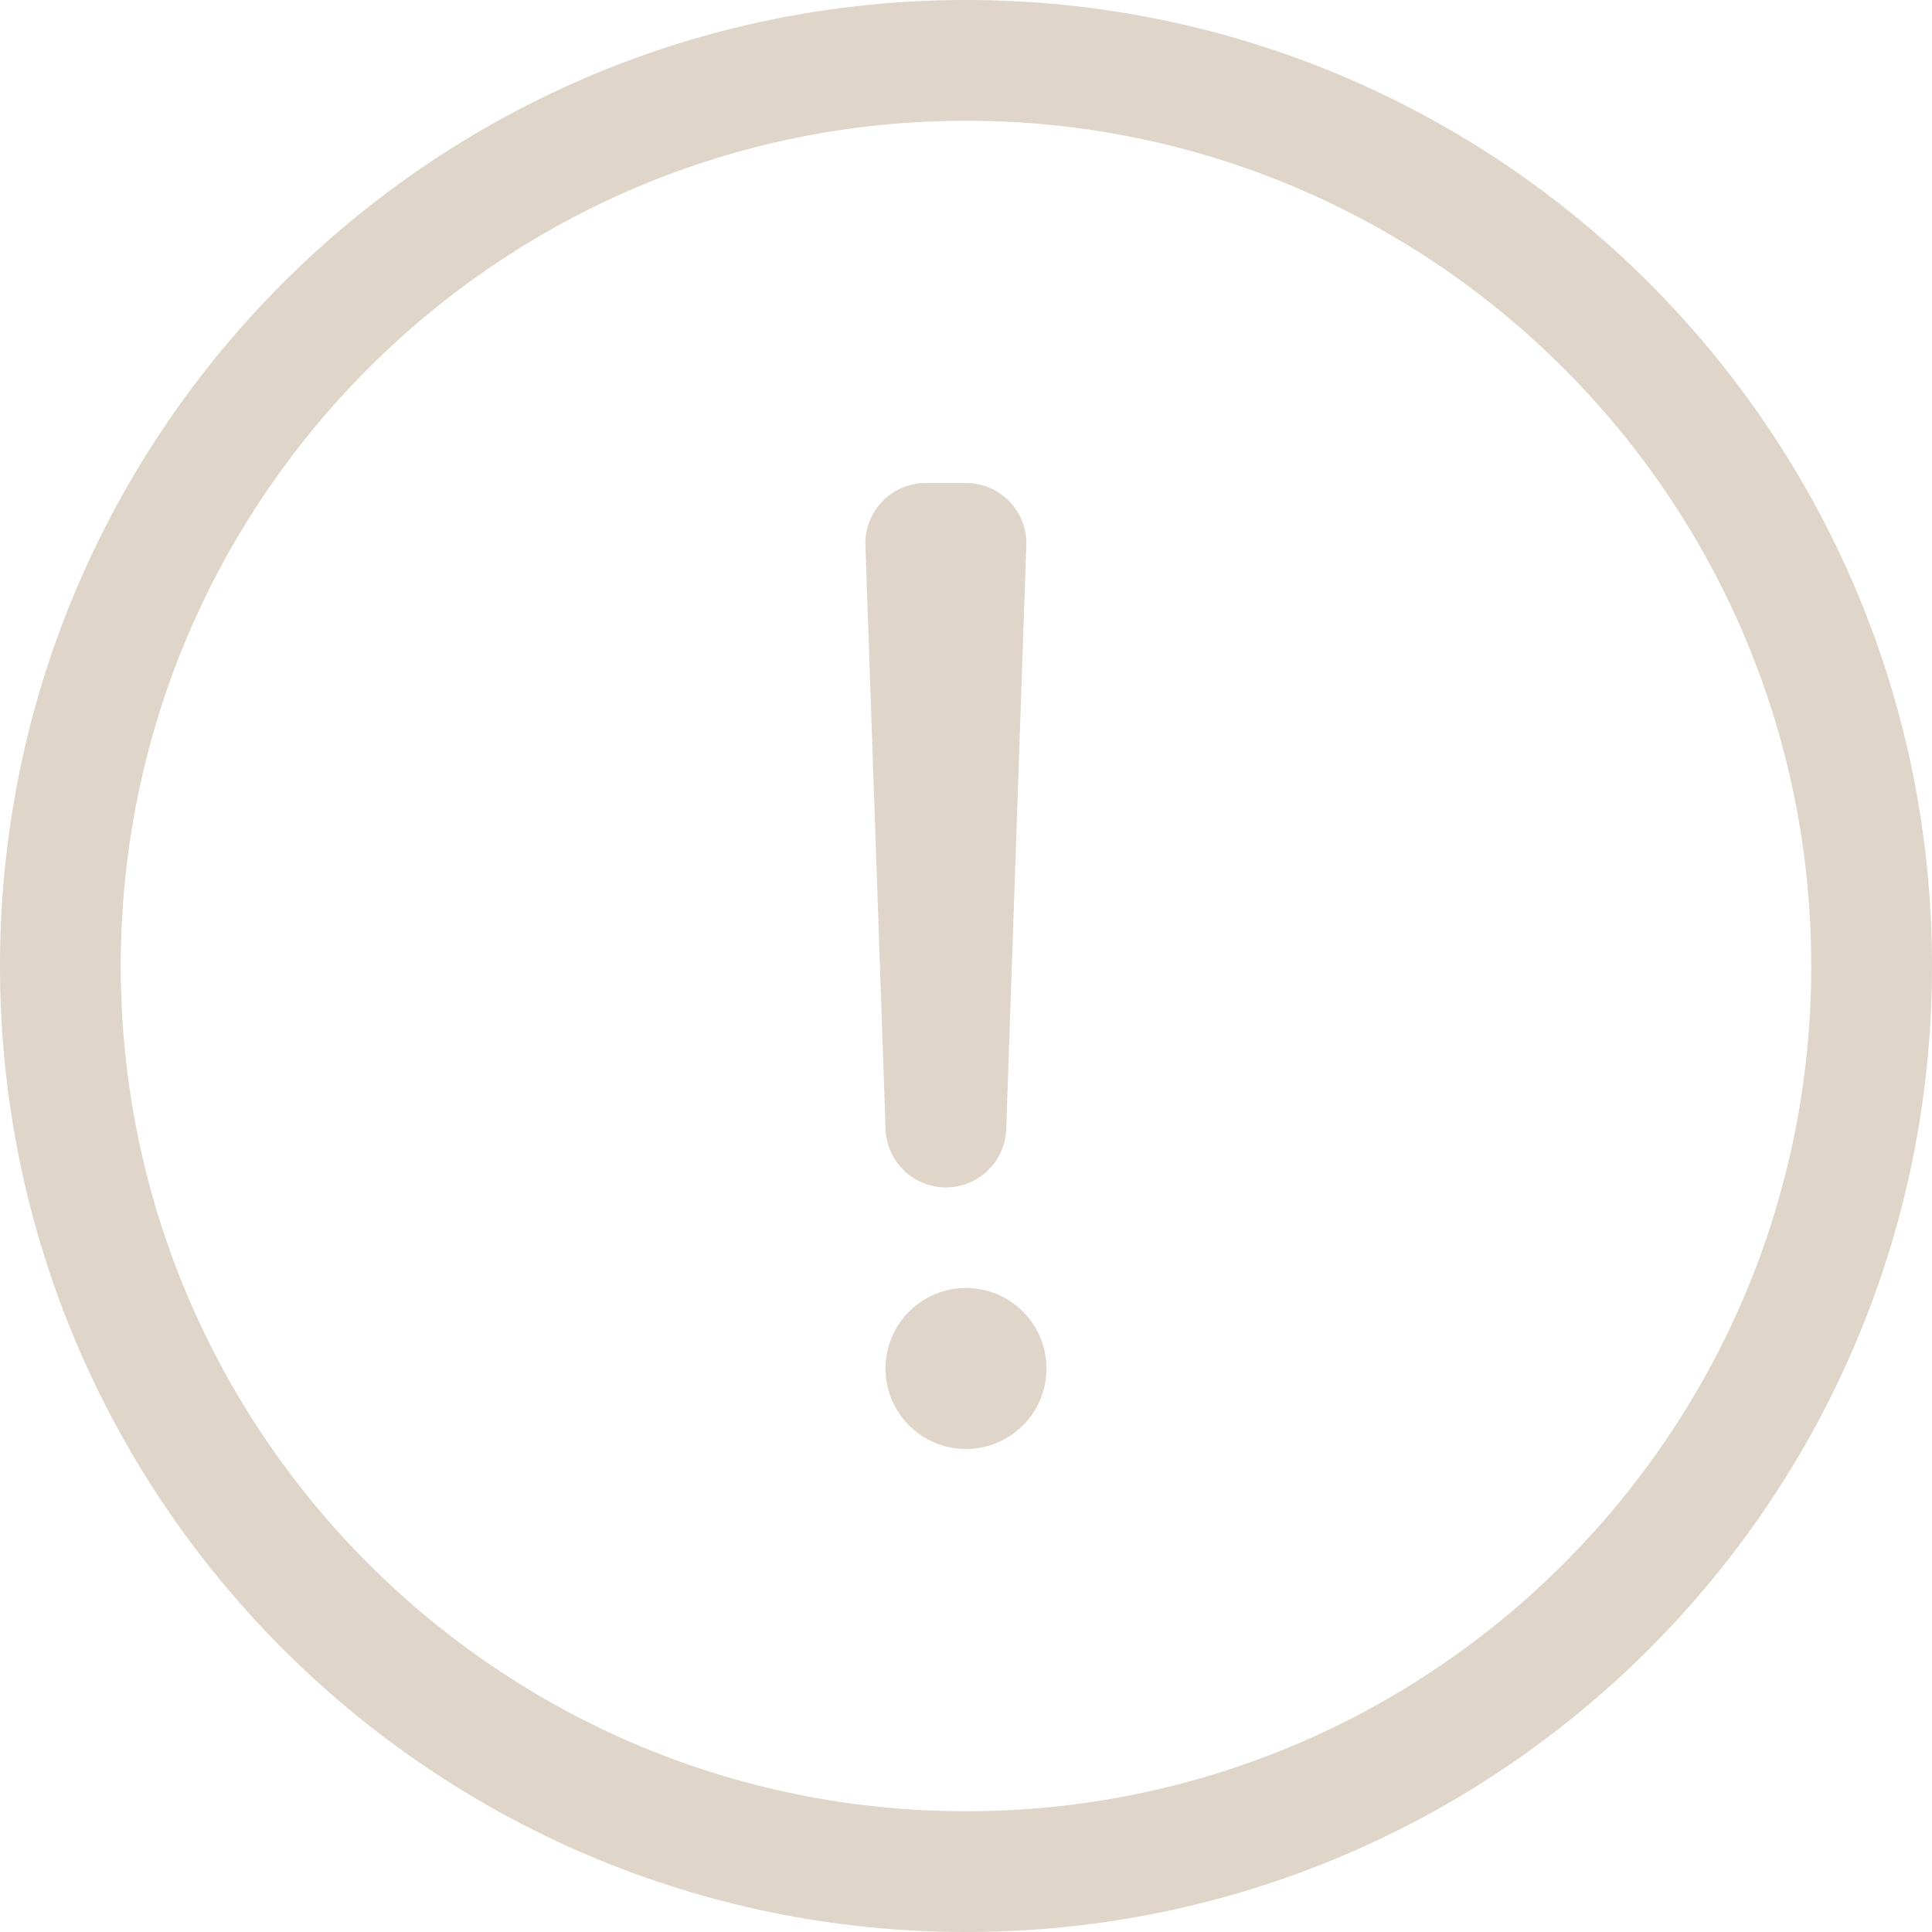
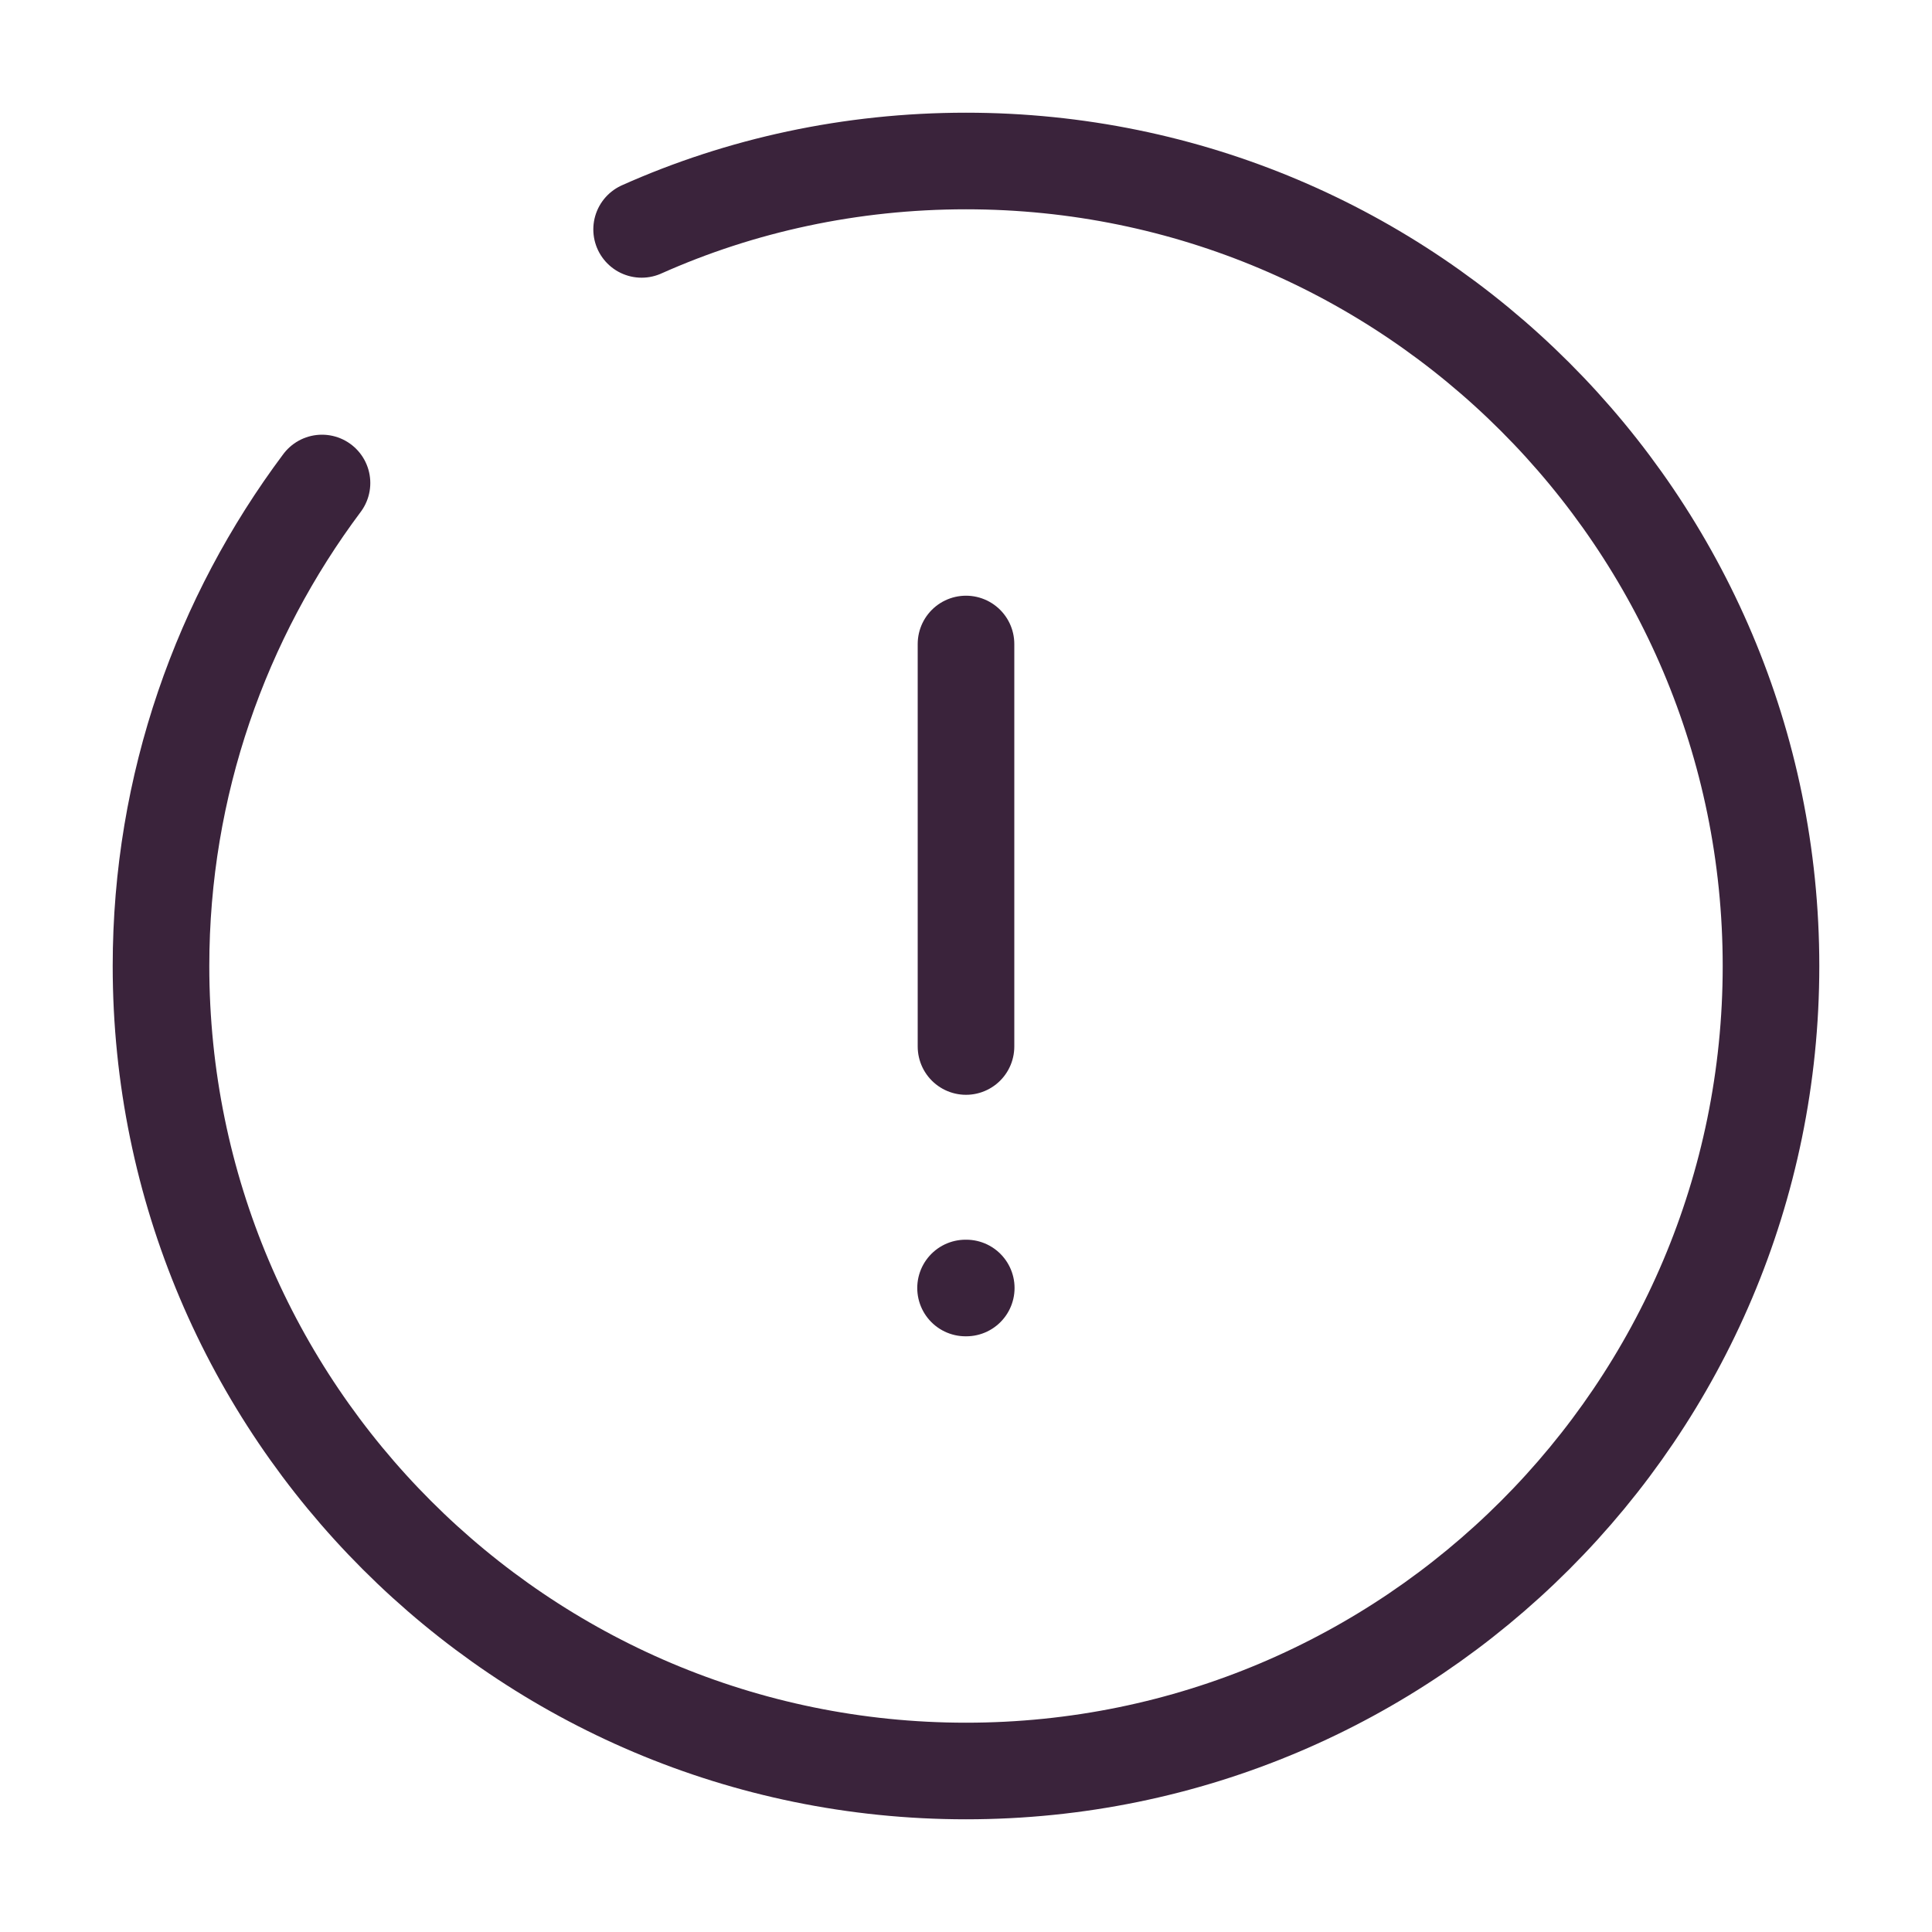
- <svg xmlns="http://www.w3.org/2000/svg" width="32" height="32" viewBox="0 0 32 32" fill="none">
-   <circle cx="16" cy="16" r="15" stroke="#DFD5C8" stroke-width="2" fill="none" />
-   <path d="M16 8C16.552 8 17 8.448 17 9L16.667 18.667C16.667 19.219 16.219 19.667 15.667 19.667C15.114 19.667 14.667 19.219 14.667 18.667L14.333 9C14.333 8.448 14.781 8 15.333 8H16Z" fill="#DFD5C8" />
-   <path d="M16 24C16.736 24 17.333 23.403 17.333 22.667C17.333 21.93 16.736 21.333 16 21.333C15.264 21.333 14.667 21.93 14.667 22.667C14.667 23.403 15.264 24 16 24Z" fill="#DFD5C8" />
+ <svg xmlns="http://www.w3.org/2000/svg" width="30" height="30" viewBox="0 0 30 30" fill="none">
+   <path d="M15 10V16.25" stroke="#3A233B" stroke-width="1.5" stroke-linecap="round" stroke-linejoin="round" />
+   <path d="M5 7.5C3.438 9.588 2.5 12.188 2.5 15C2.5 21.9 8.1 27.5 15 27.5C21.9 27.5 27.5 21.9 27.5 15C27.5 8.1 21.9 2.5 15 2.5C13.213 2.5 11.5 2.875 9.963 3.562" stroke="#3A233B" stroke-width="1.5" stroke-linecap="round" stroke-linejoin="round" />
+   <path d="M14.993 20H15.004" stroke="#3A233B" stroke-width="1.5" stroke-linecap="round" stroke-linejoin="round" />
</svg>
